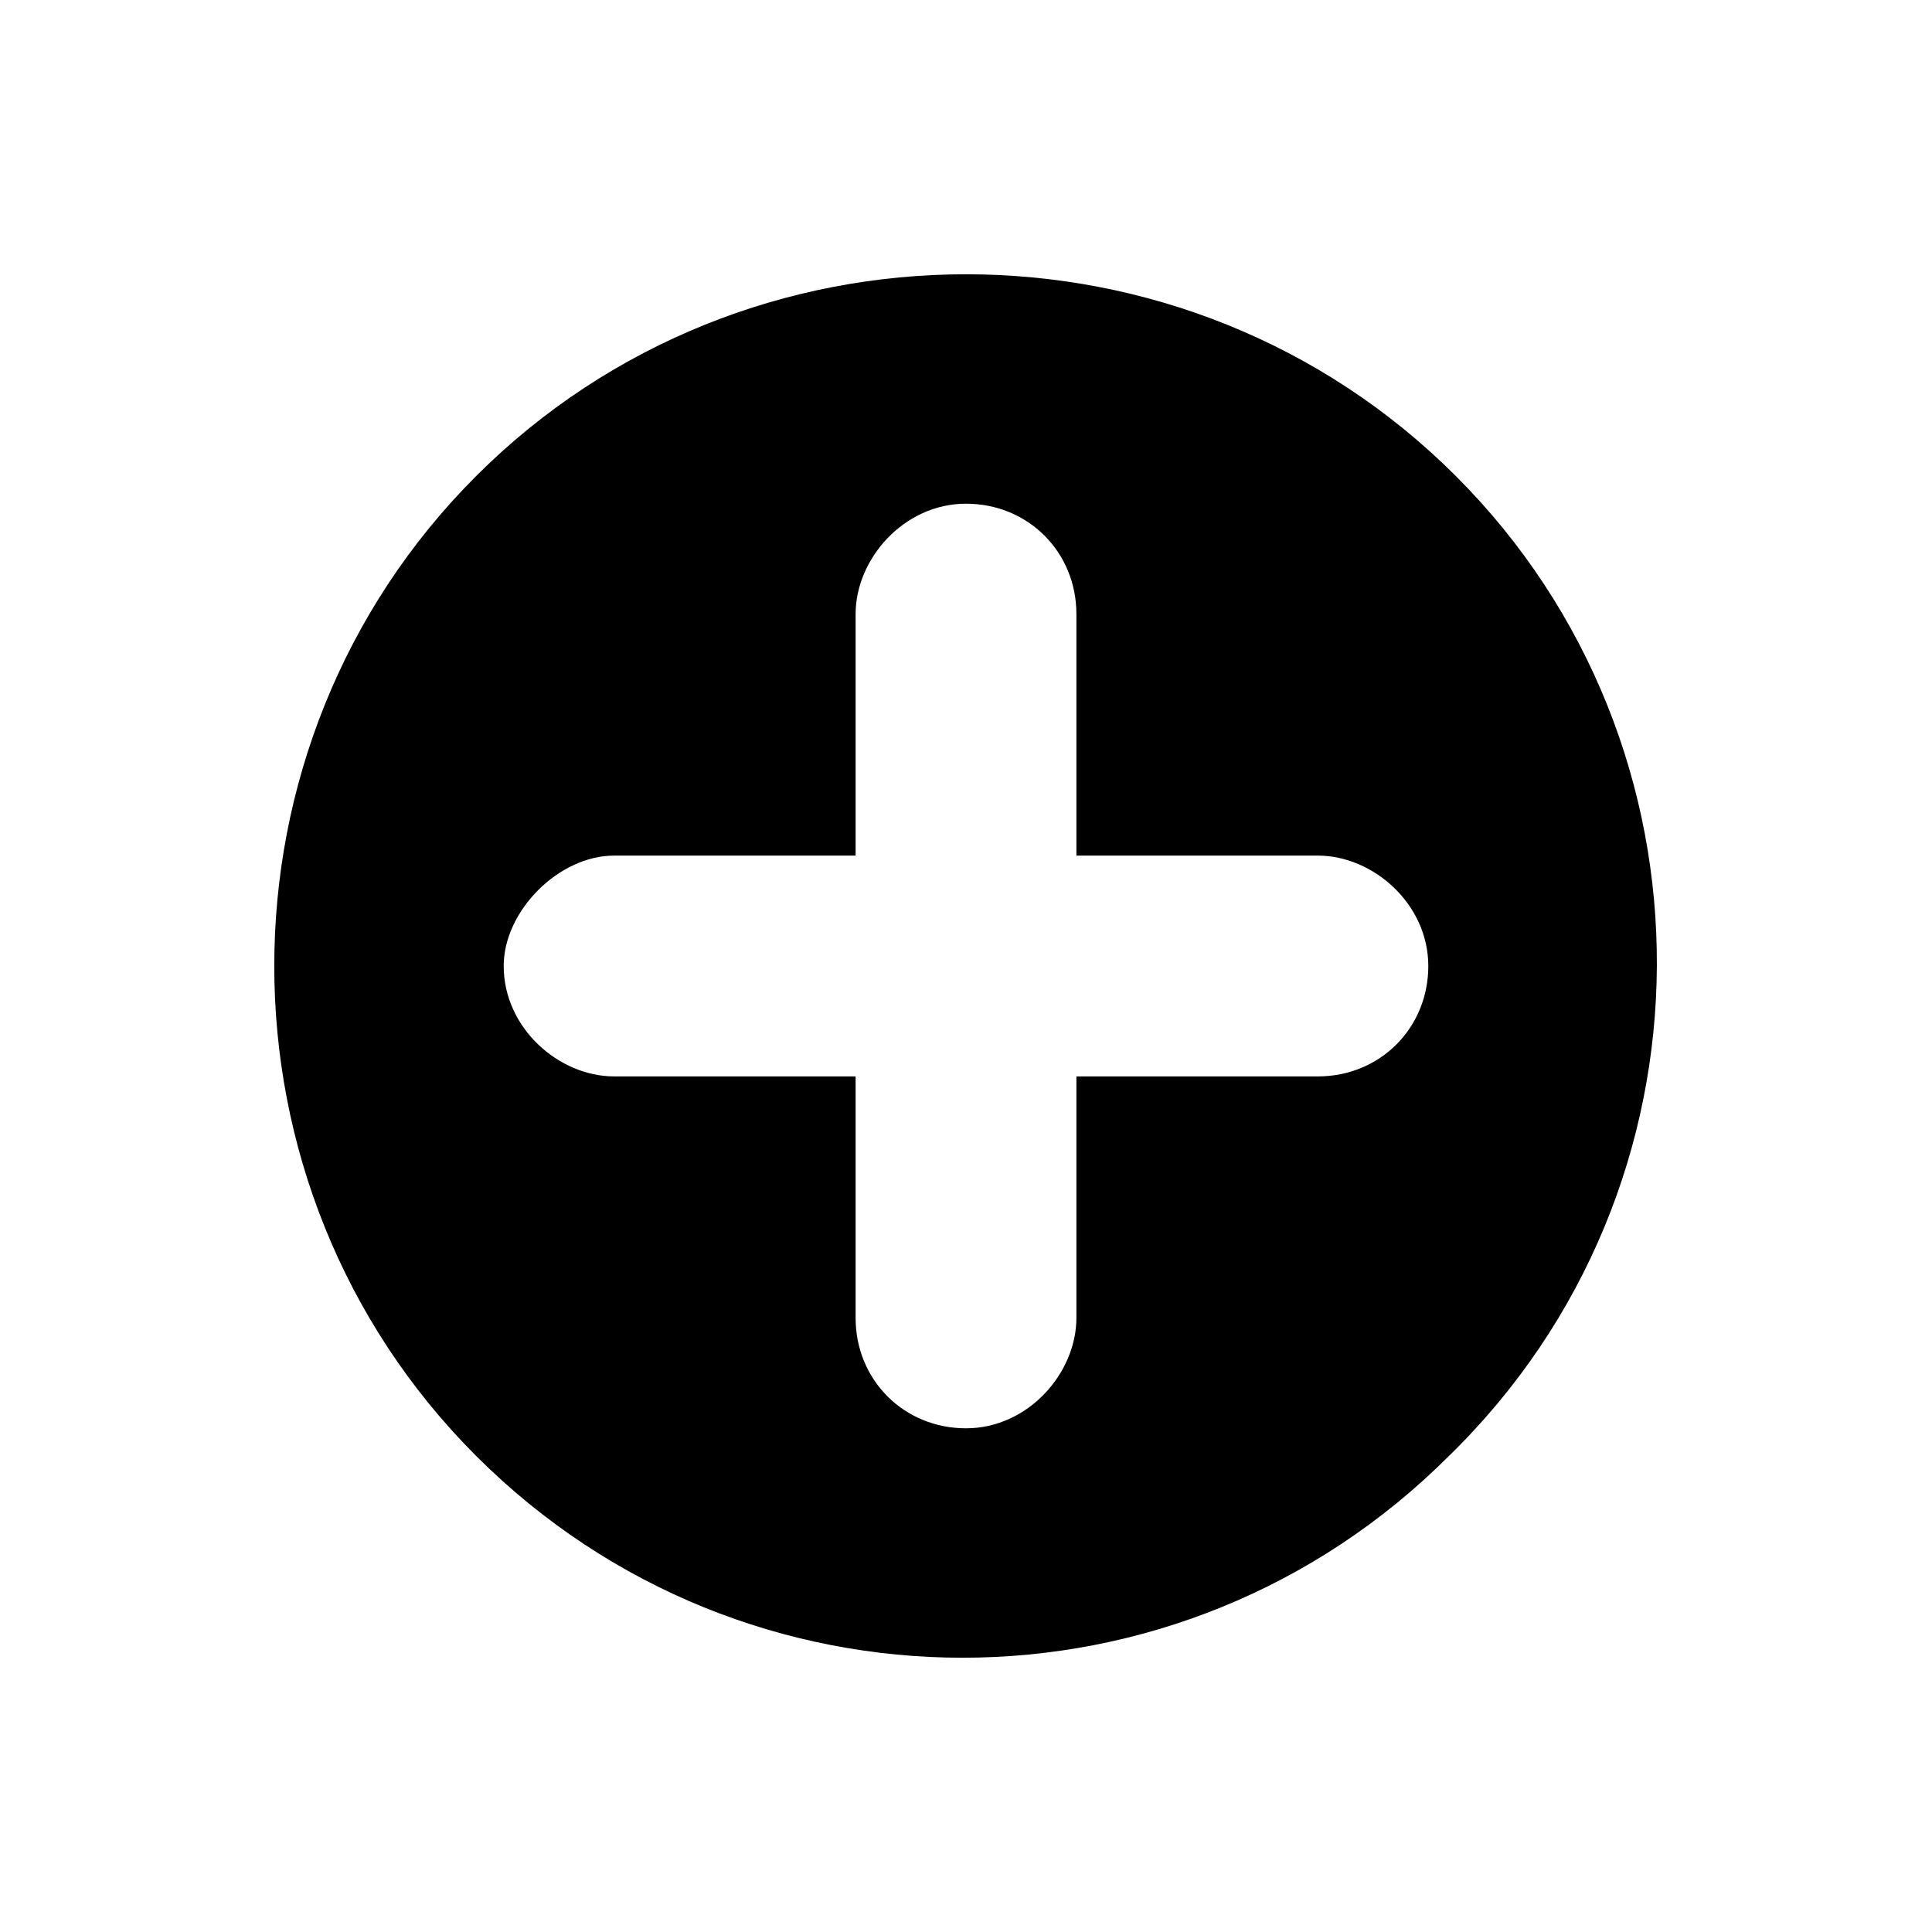
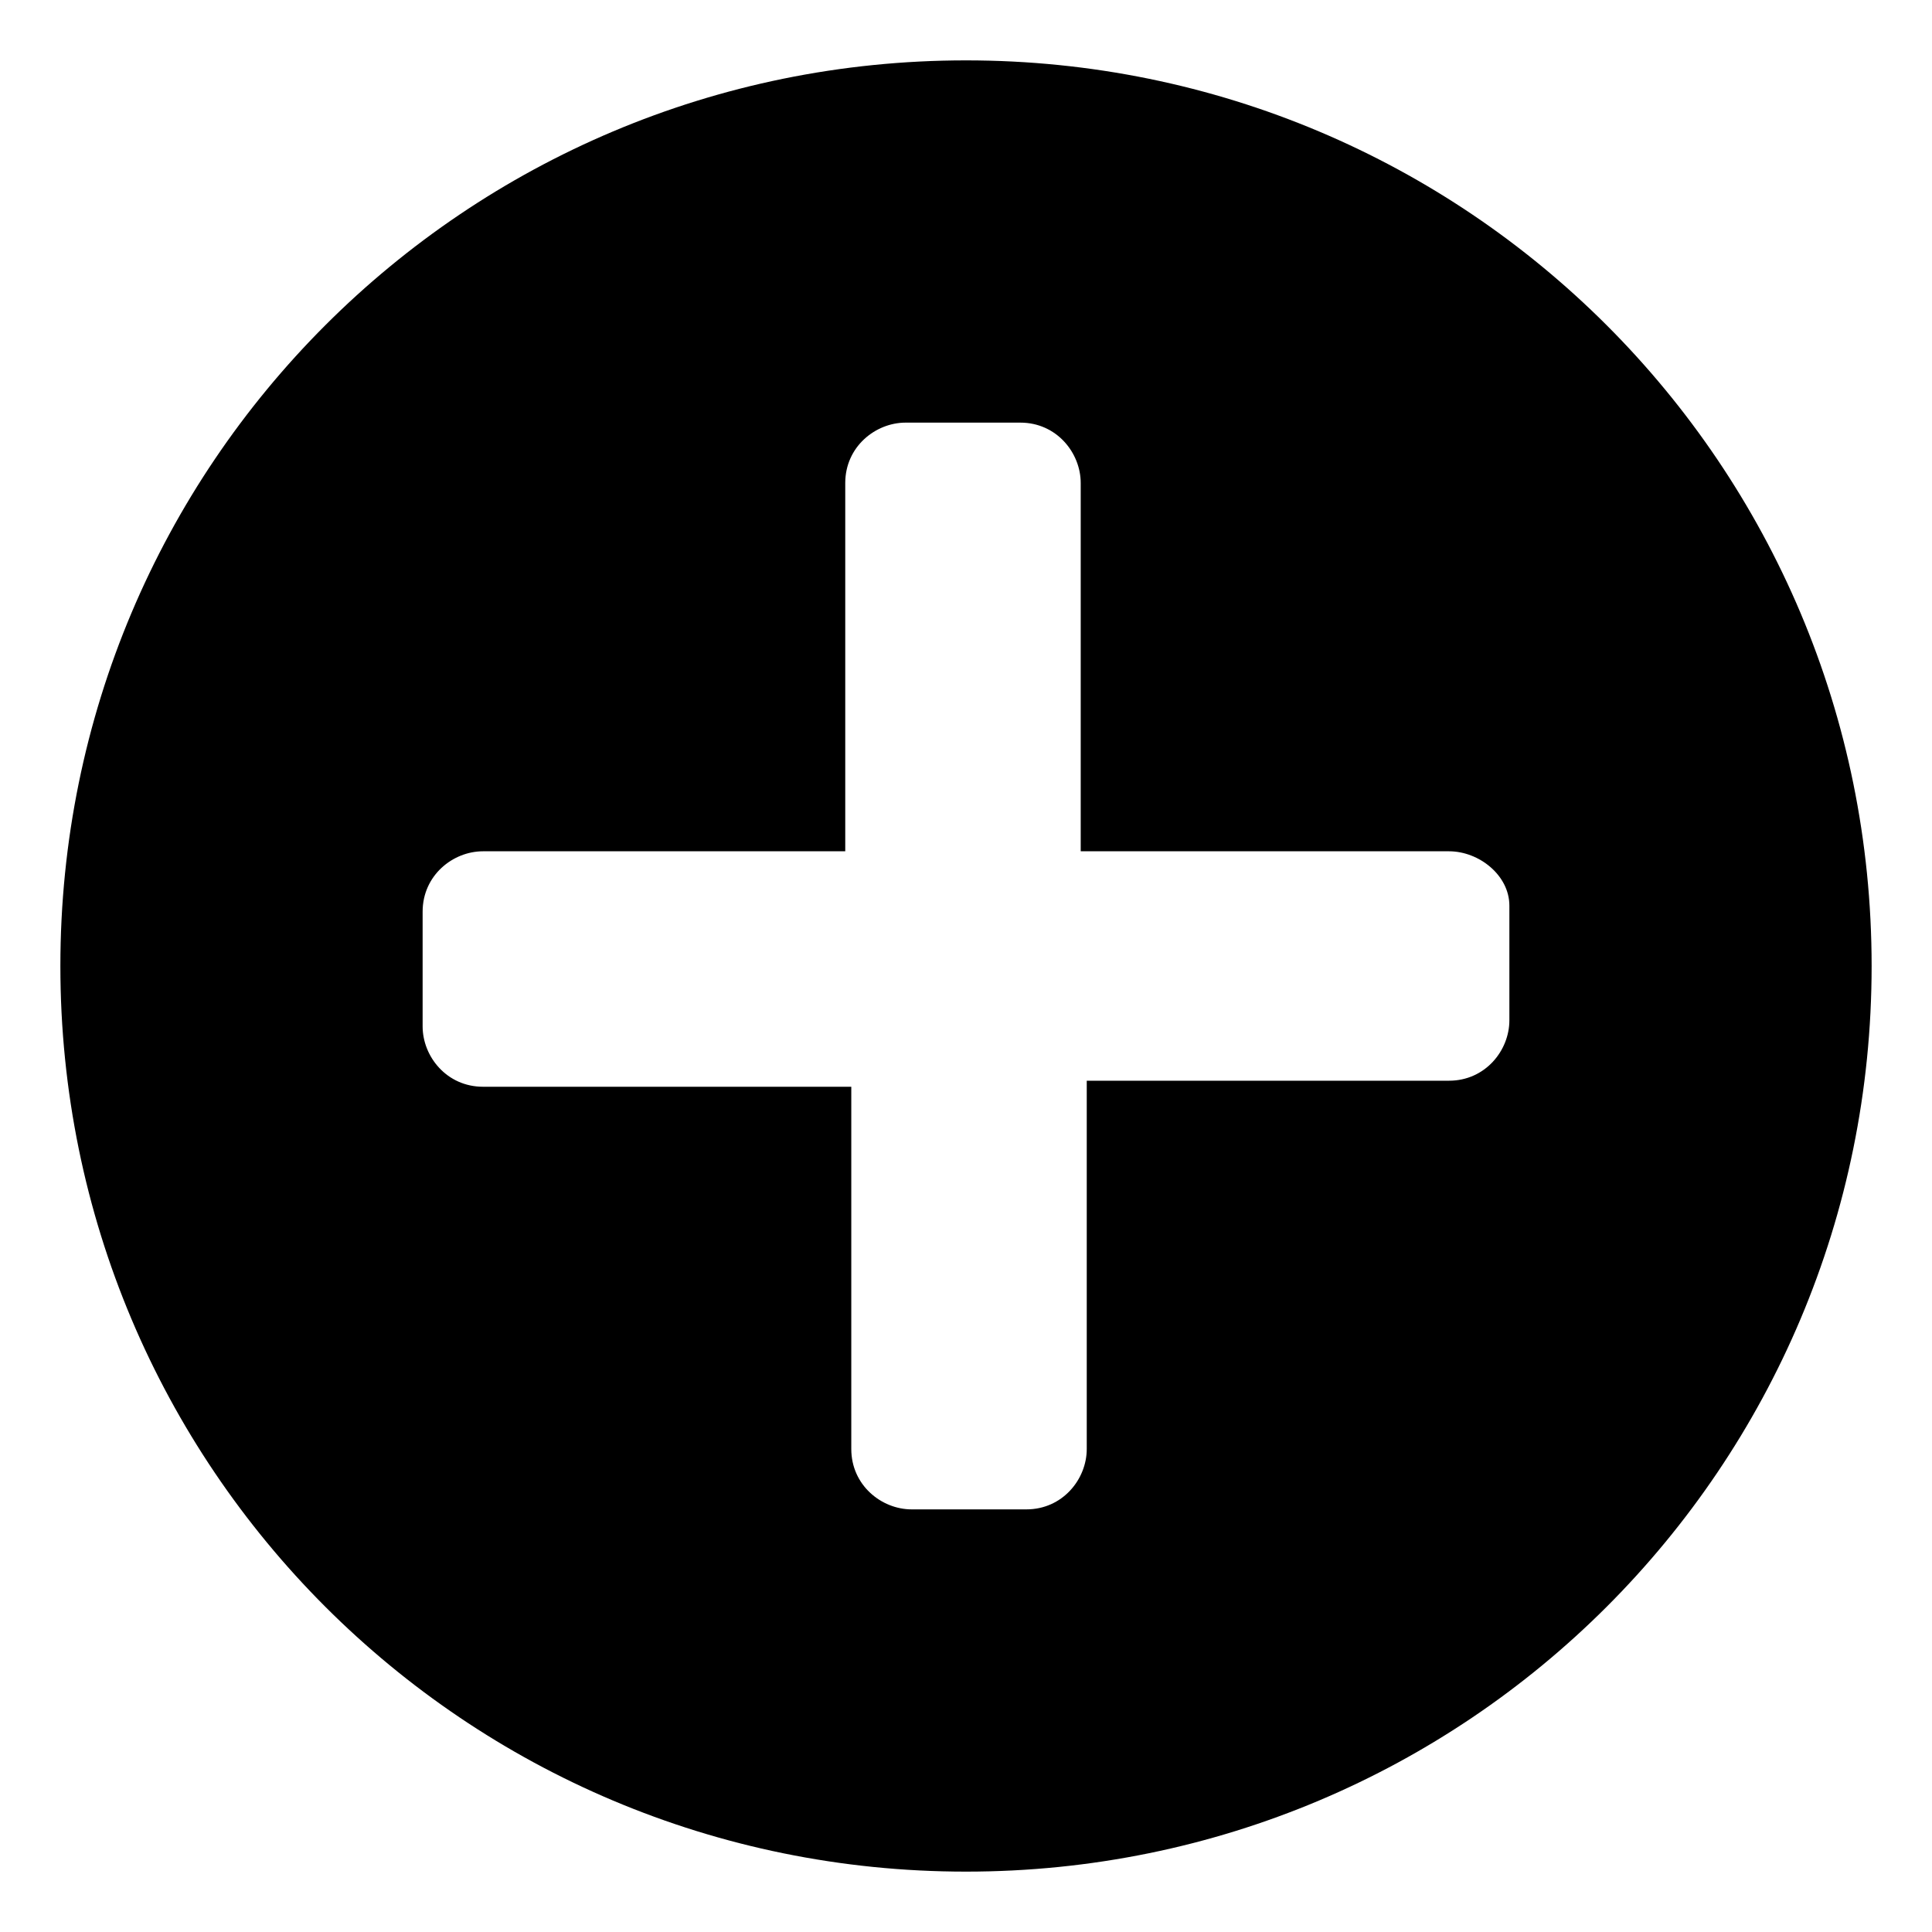
- <svg xmlns="http://www.w3.org/2000/svg" version="1.1" id="Layer_1" x="0px" y="0px" viewBox="0 0 28 28" style="enable-background:new 0 0 28 28;" xml:space="preserve">
-   <path class="st0" d="M21.1,6.9C17.2,3,10.8,3,6.9,6.9S3,17.2,6.9,21.1s10.2,3.9,14.1,0C25,17.2,25,10.8,21.1,6.9z M8.9,12.4h3.5V8.9  c0-0.8,0.7-1.6,1.6-1.6s1.6,0.7,1.6,1.6v3.5h3.5c0.8,0,1.6,0.7,1.6,1.6s-0.7,1.6-1.6,1.6h-3.5v3.5c0,0.8-0.7,1.6-1.6,1.6  s-1.6-0.7-1.6-1.6v-3.5H8.9c-0.8,0-1.6-0.7-1.6-1.6C7.3,13.2,8.1,12.4,8.9,12.4z" />
+ <svg xmlns="http://www.w3.org/2000/svg" version="1.1" id="nav_x5F_plus" x="0px" y="0px" viewBox="0 0 32 32" style="enable-background:new 0 0 32 32;" xml:space="preserve">
+   <path d="M16,31C7.7,31,1,24.3,1,16S7.7,1,16,1s15,6.7,15,15S24.3,31,16,31z M24,14.1  h-6.1V8c0-0.5-0.4-1-1-1H15c-0.5,0-1,0.4-1,1v6.1H8c-0.5,0-1,0.4-1,1V17c0,0.5,0.4,1,1,1  h6.1v6c0,0.6,0.5,1,1,1H17c0.6,0,1-0.5,1-1v-6.1h6c0.6,0,1-0.5,1-1V15  C25,14.5,24.5,14.1,24,14.1z" />
</svg>
